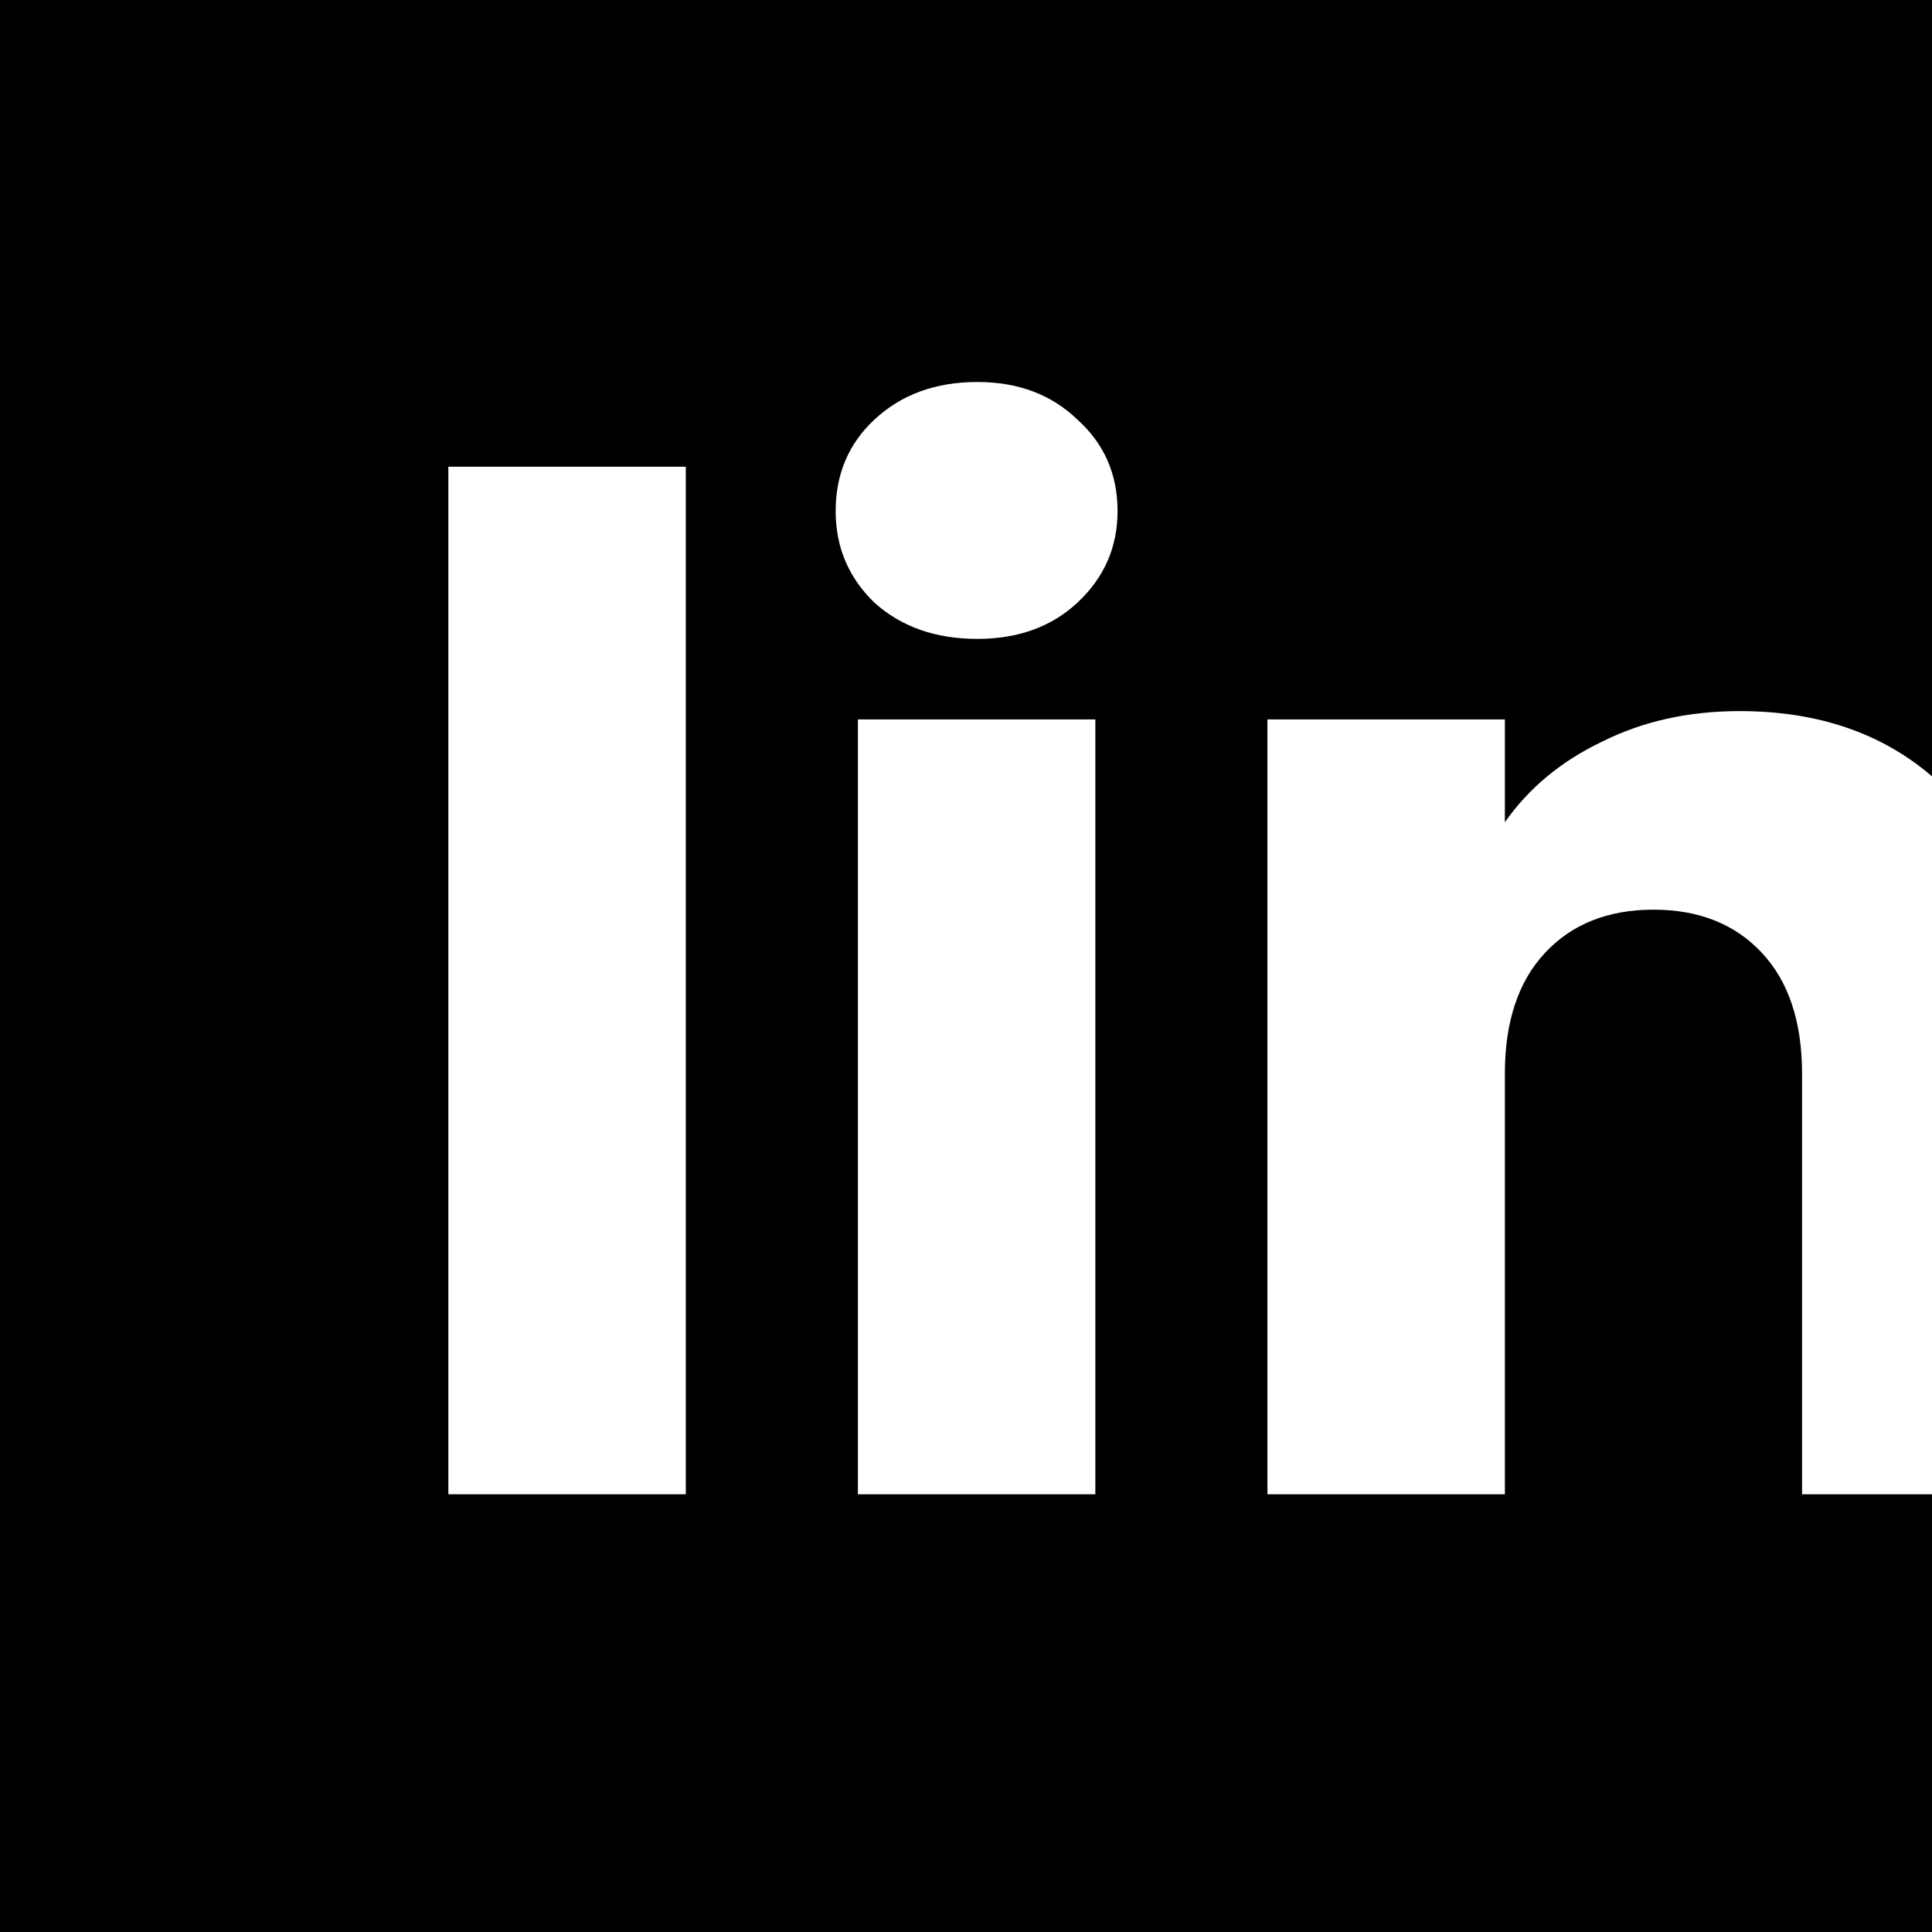
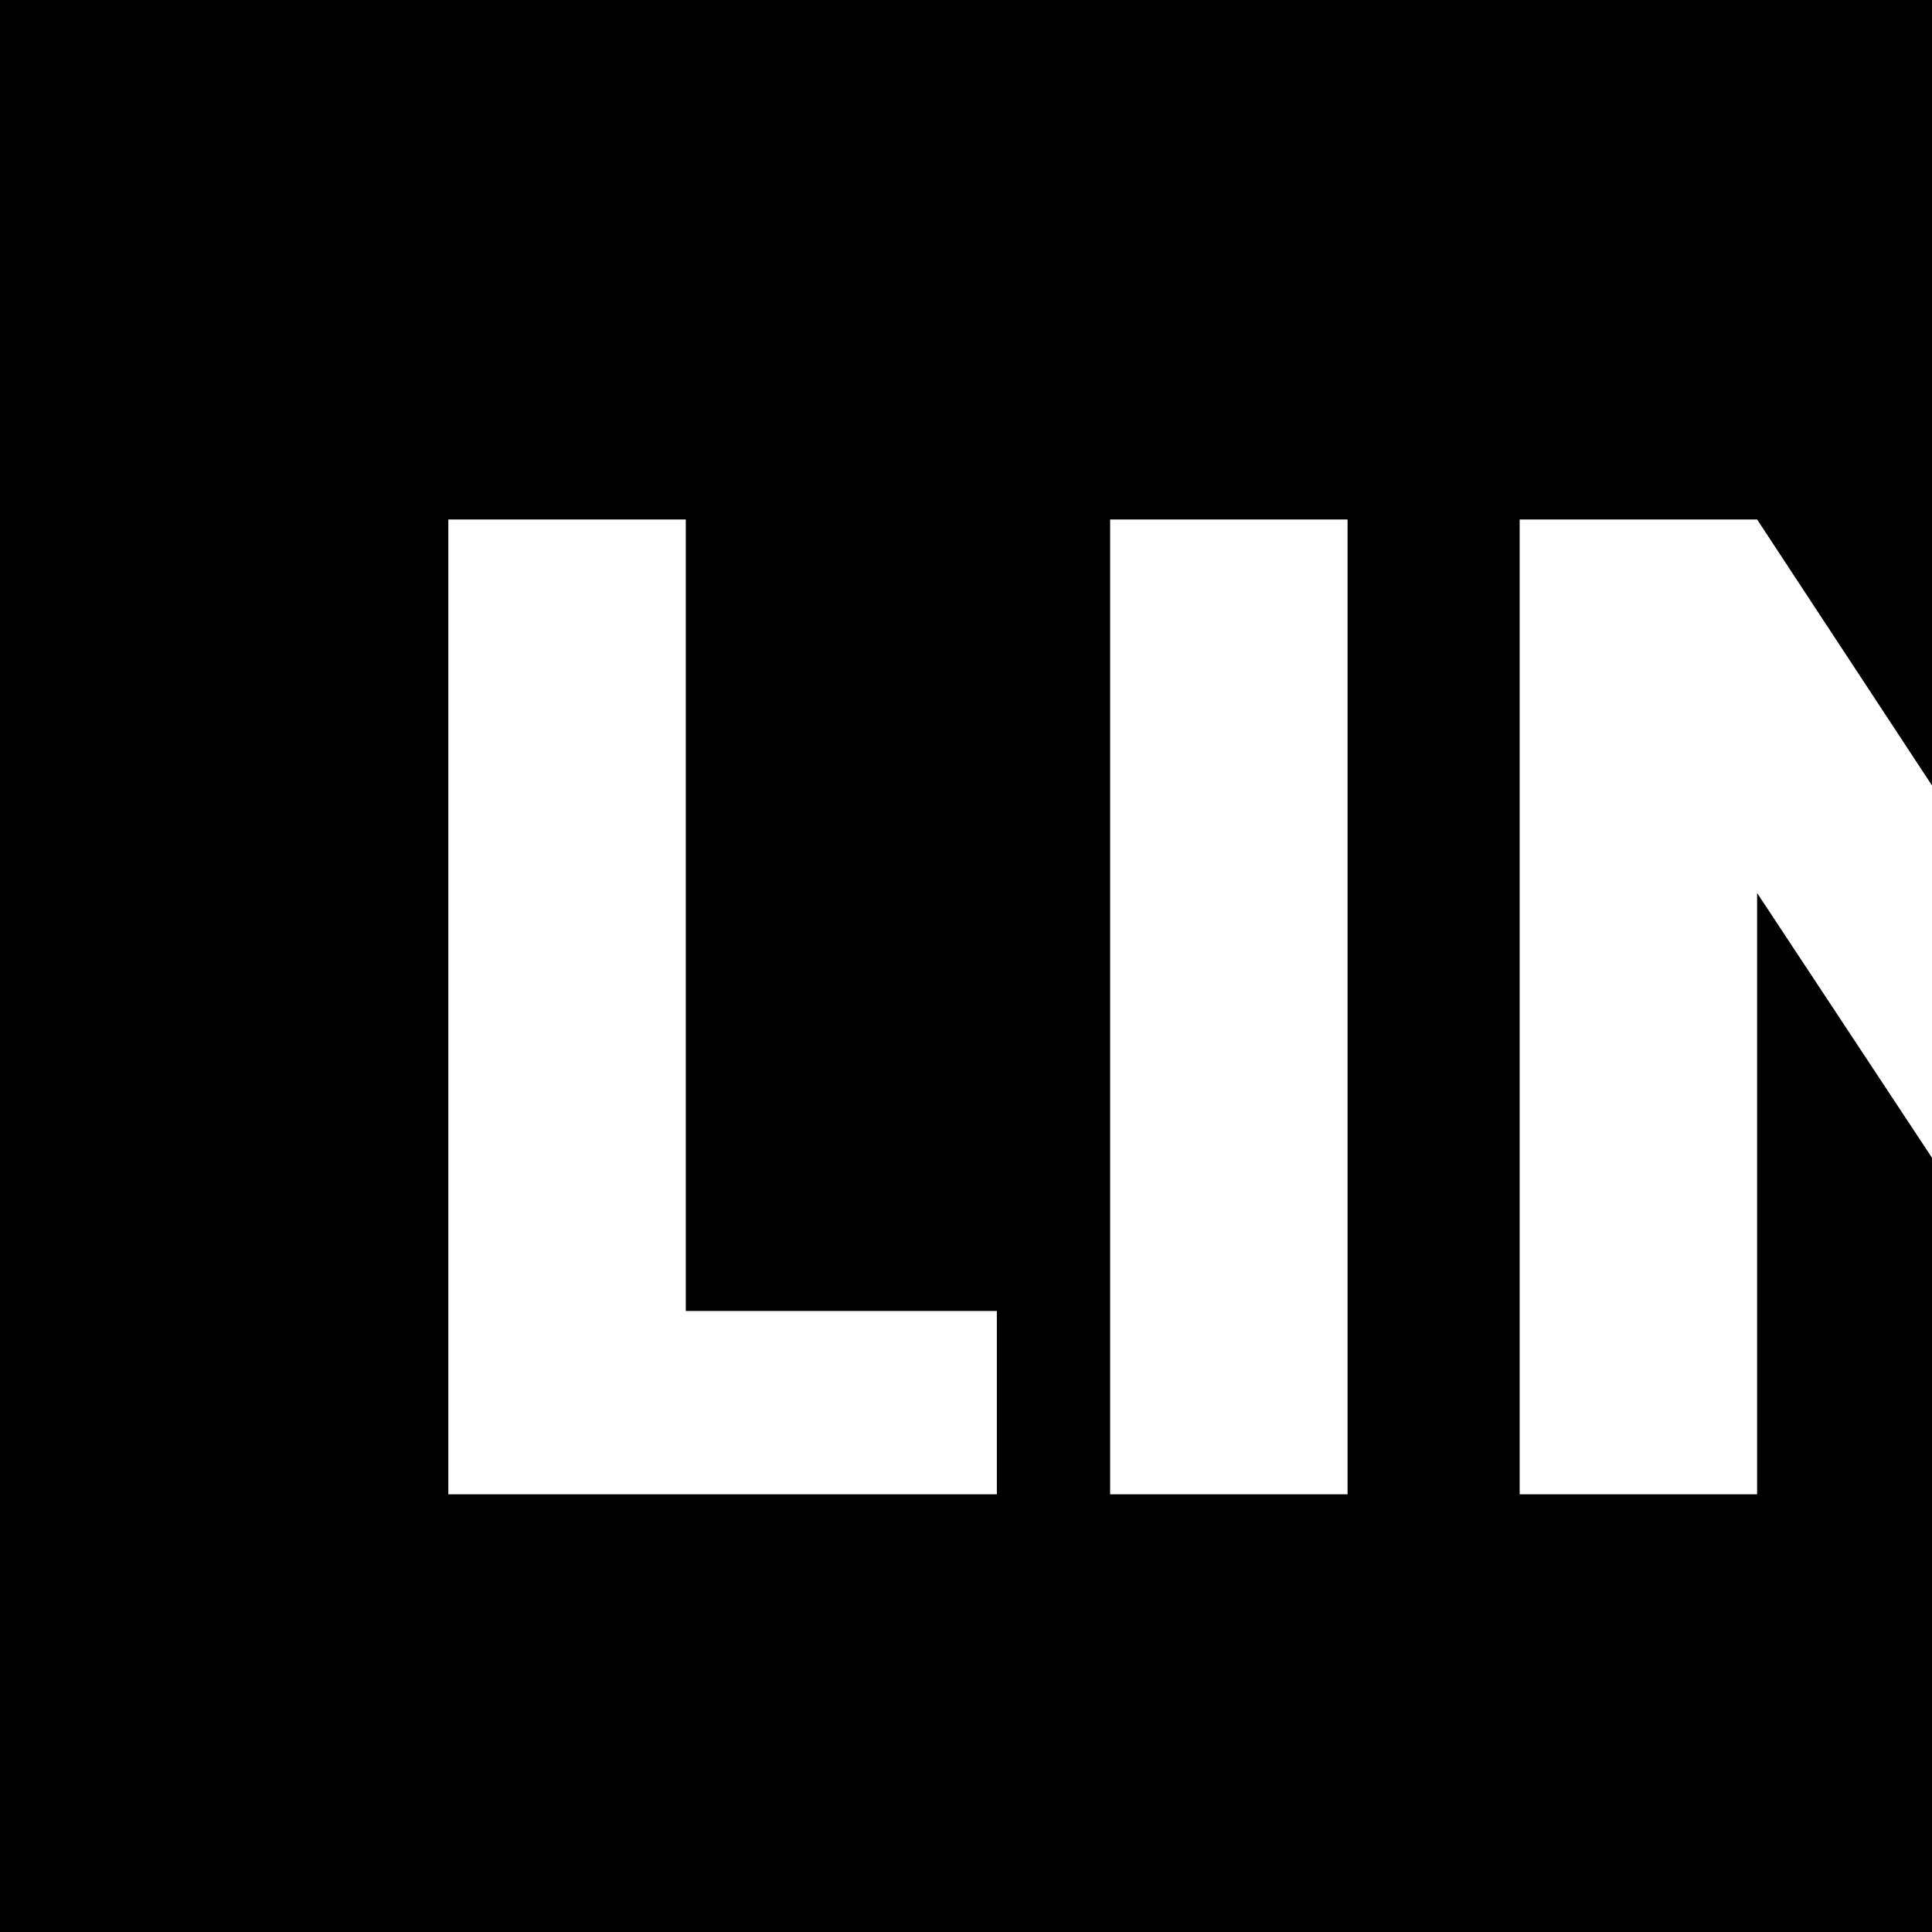
<svg xmlns="http://www.w3.org/2000/svg" width="128" height="128" viewBox="0 0 128 128" fill="none">
-   <path fill-rule="evenodd" clip-rule="evenodd" d="M128 0H0V128H128V99H119.39V71.124C119.39 67.689 118.5 65.021 116.722 63.12C114.943 61.219 112.551 60.268 109.546 60.268C106.54 60.268 104.148 61.219 102.37 63.12C100.591 65.021 99.702 67.689 99.702 71.124V99H83.97V47.664H99.702V54.472C101.296 52.203 103.443 50.424 106.142 49.136C108.84 47.787 111.876 47.112 115.25 47.112C120.401 47.112 124.651 48.553 128 51.436V0ZM64.749 42.328C61.989 42.328 59.719 41.531 57.941 39.936C56.224 38.28 55.365 36.256 55.365 33.864C55.365 31.411 56.224 29.387 57.941 27.792C59.719 26.136 61.989 25.308 64.749 25.308C67.448 25.308 69.656 26.136 71.373 27.792C73.151 29.387 74.041 31.411 74.041 33.864C74.041 36.256 73.151 38.28 71.373 39.936C69.656 41.531 67.448 42.328 64.749 42.328ZM72.569 47.664V99H56.837V47.664H72.569ZM45.436 30.92V99H29.704V30.92H45.436Z" fill="black" />
+   <path fill-rule="evenodd" clip-rule="evenodd" d="M128 0H0V128H128V76.707L116.413 59.164V99H100.681V34.416H116.413L128 52.04V0ZM45.436 86.856H66.044V99H29.704V34.416H45.436V86.856ZM89.28 34.416V99H73.548V34.416H89.28Z" fill="black" />
</svg>
